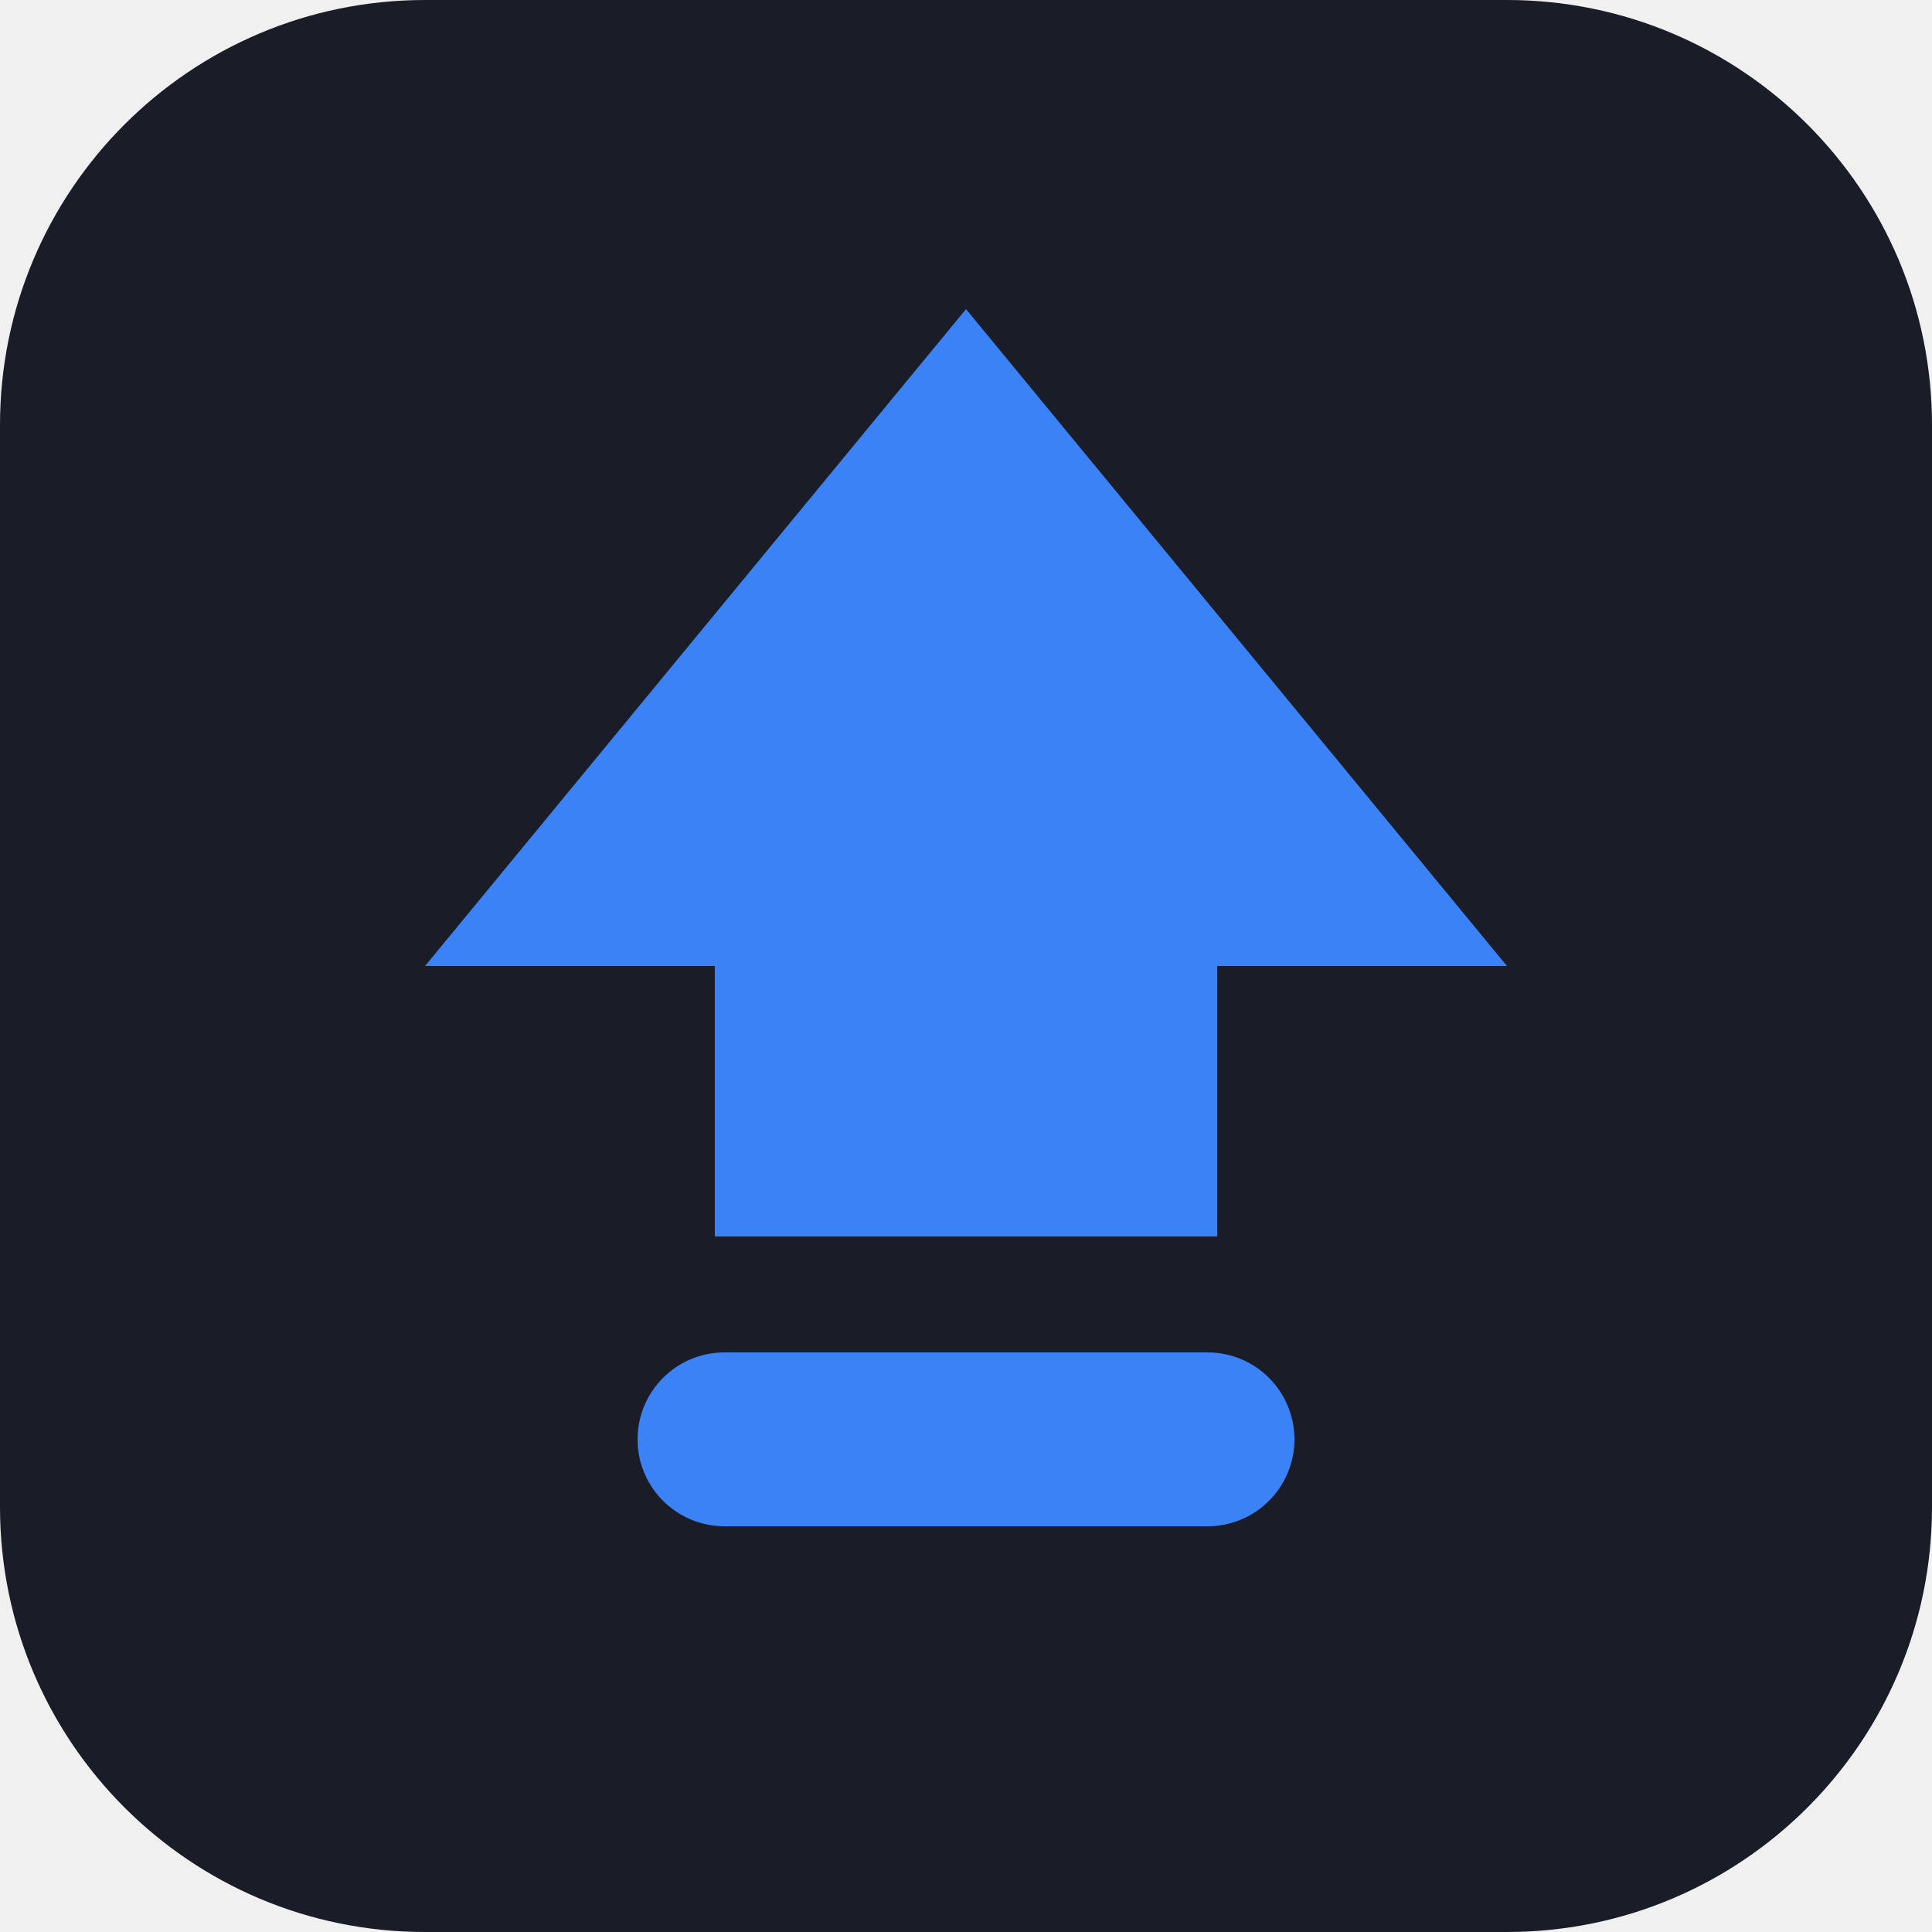
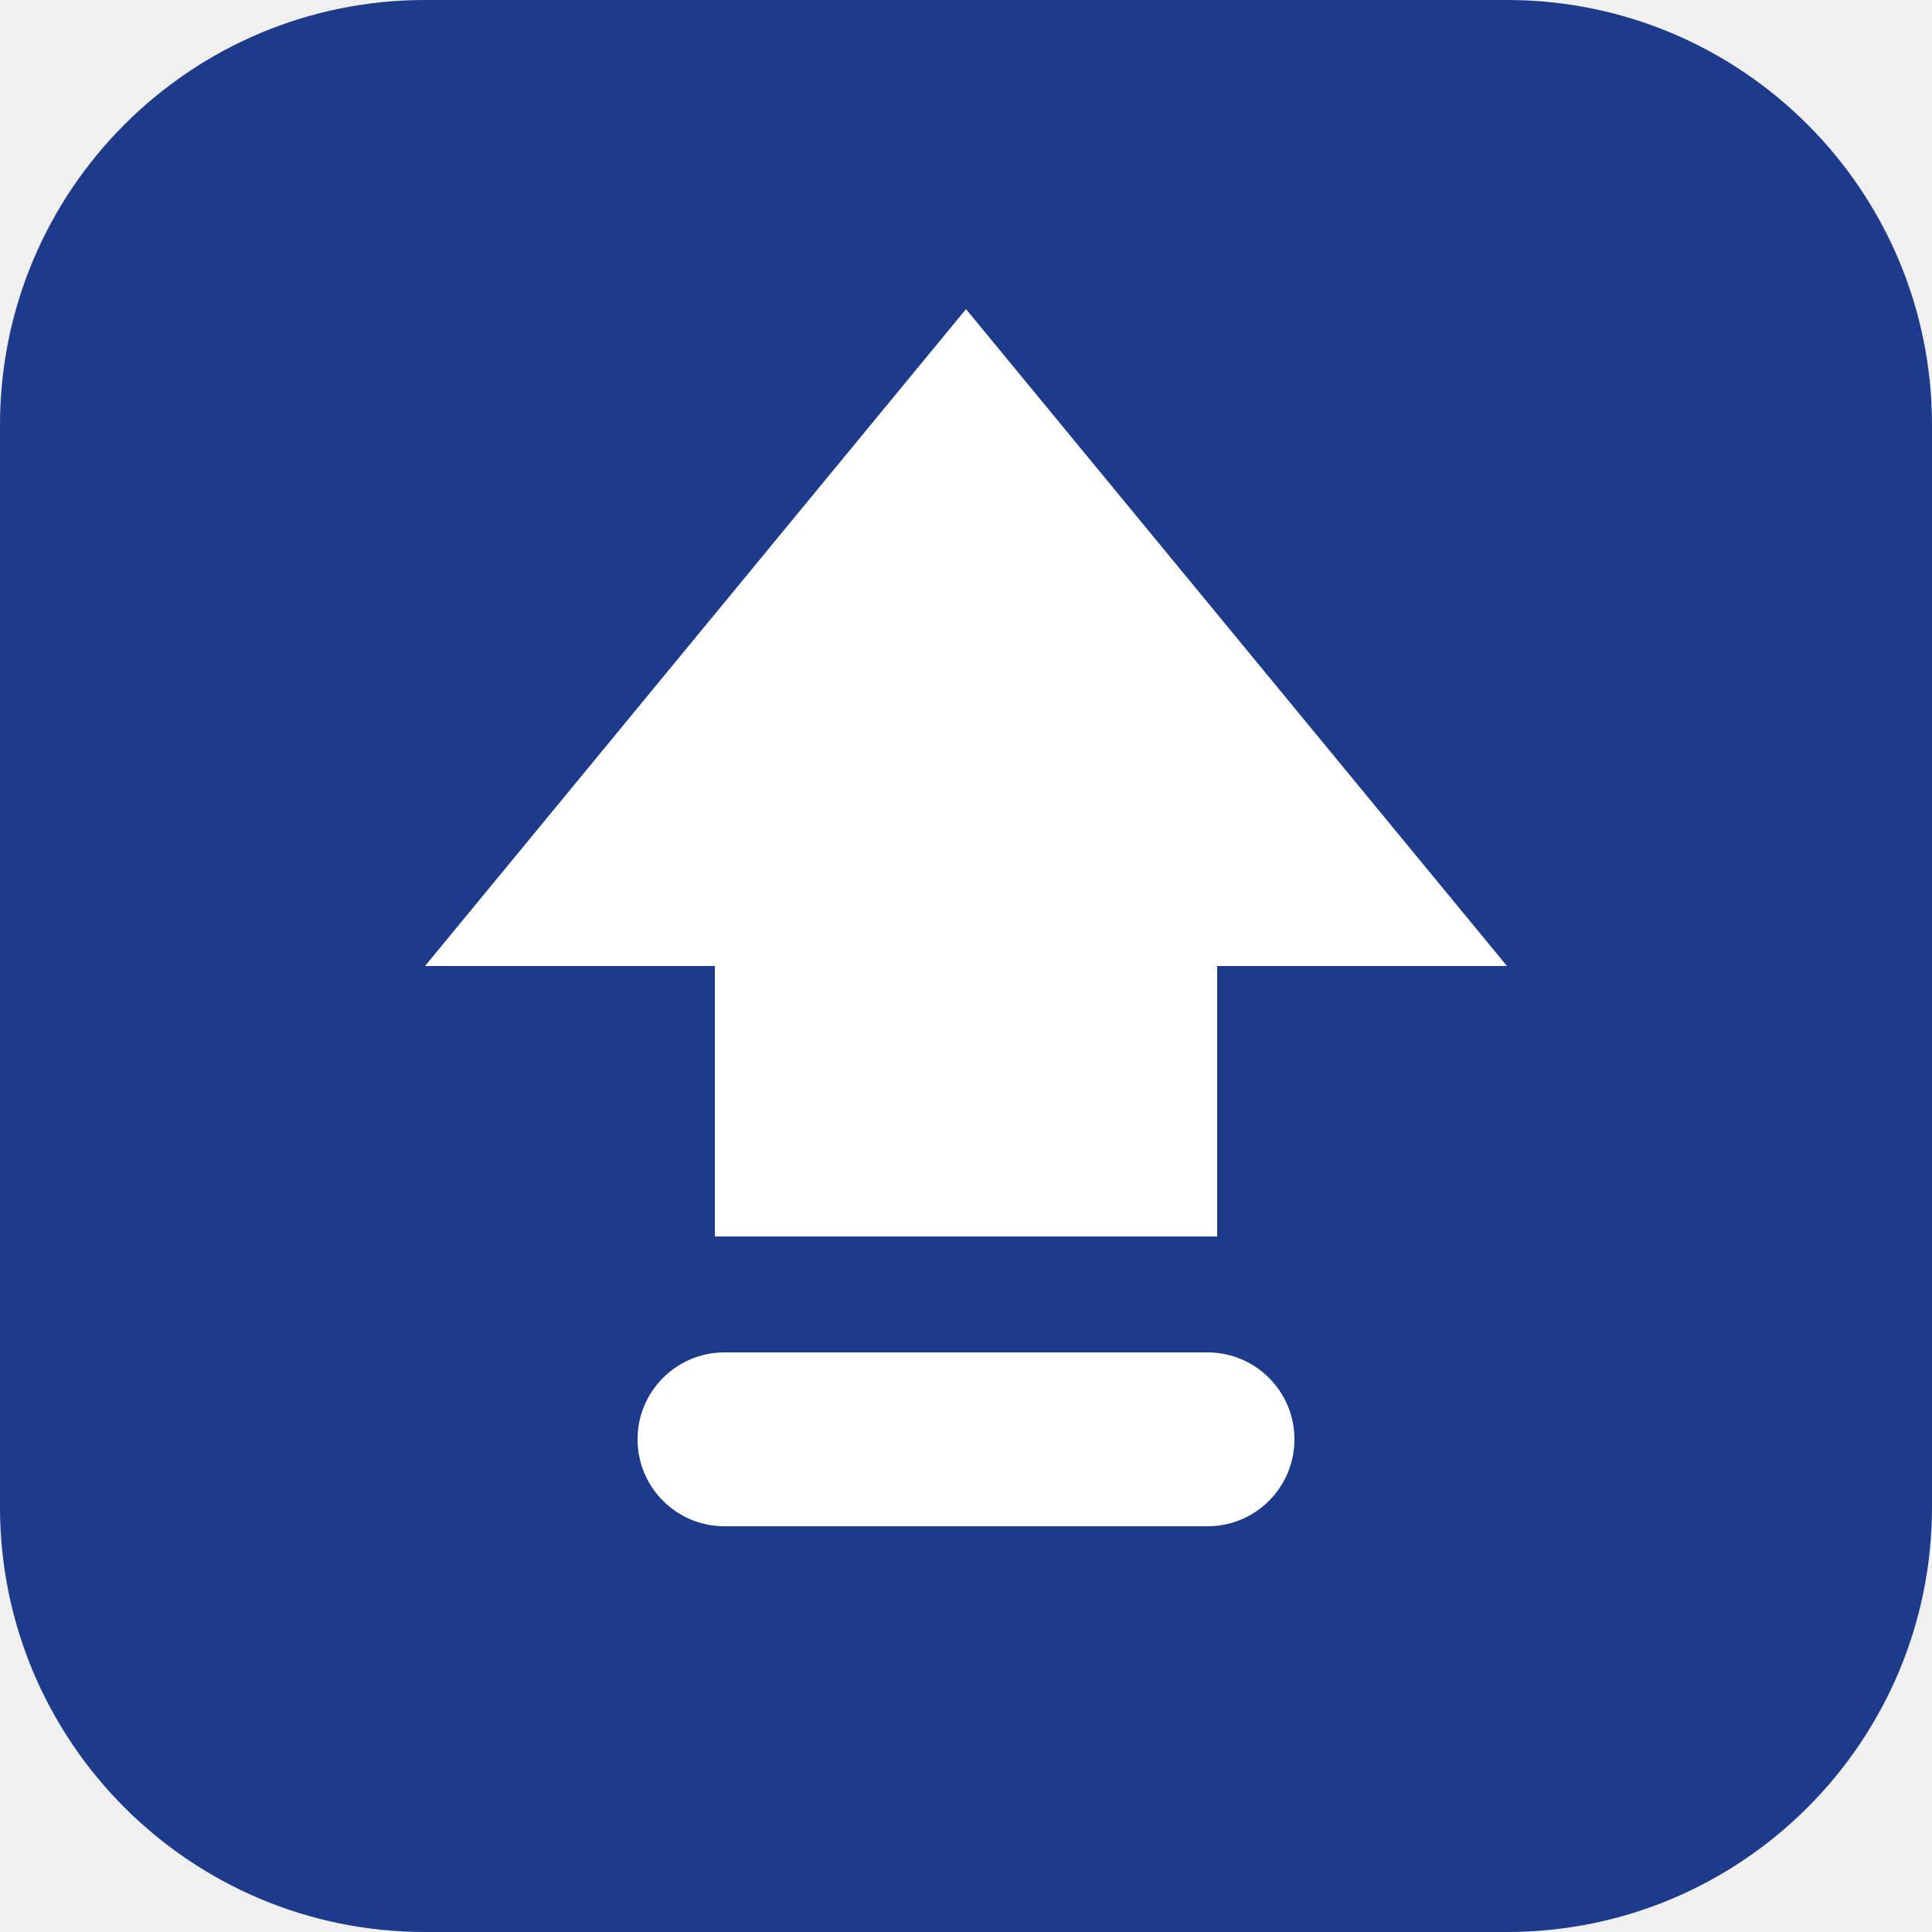
<svg xmlns="http://www.w3.org/2000/svg" viewBox="0 0 100 100">
-   <rect width="100" height="100" rx="22" fill="#1a1d27" />
-   <path d="M50 16 L78 50 L63 50 L63 64 L37 64 L37 50 L22 50 Z" fill="#3b82f6" />
-   <rect x="33" y="70" width="34" height="9" rx="4.5" fill="#3b82f6" />
+   <rect width="100" height="100" rx="22" fill="#1e3a8a" />
+   <path d="M50 16 L78 50 L63 50 L63 64 L37 64 L37 50 L22 50 Z" fill="#ffffff" />
+   <rect x="33" y="70" width="34" height="9" rx="4.5" fill="#ffffff" />
</svg>
